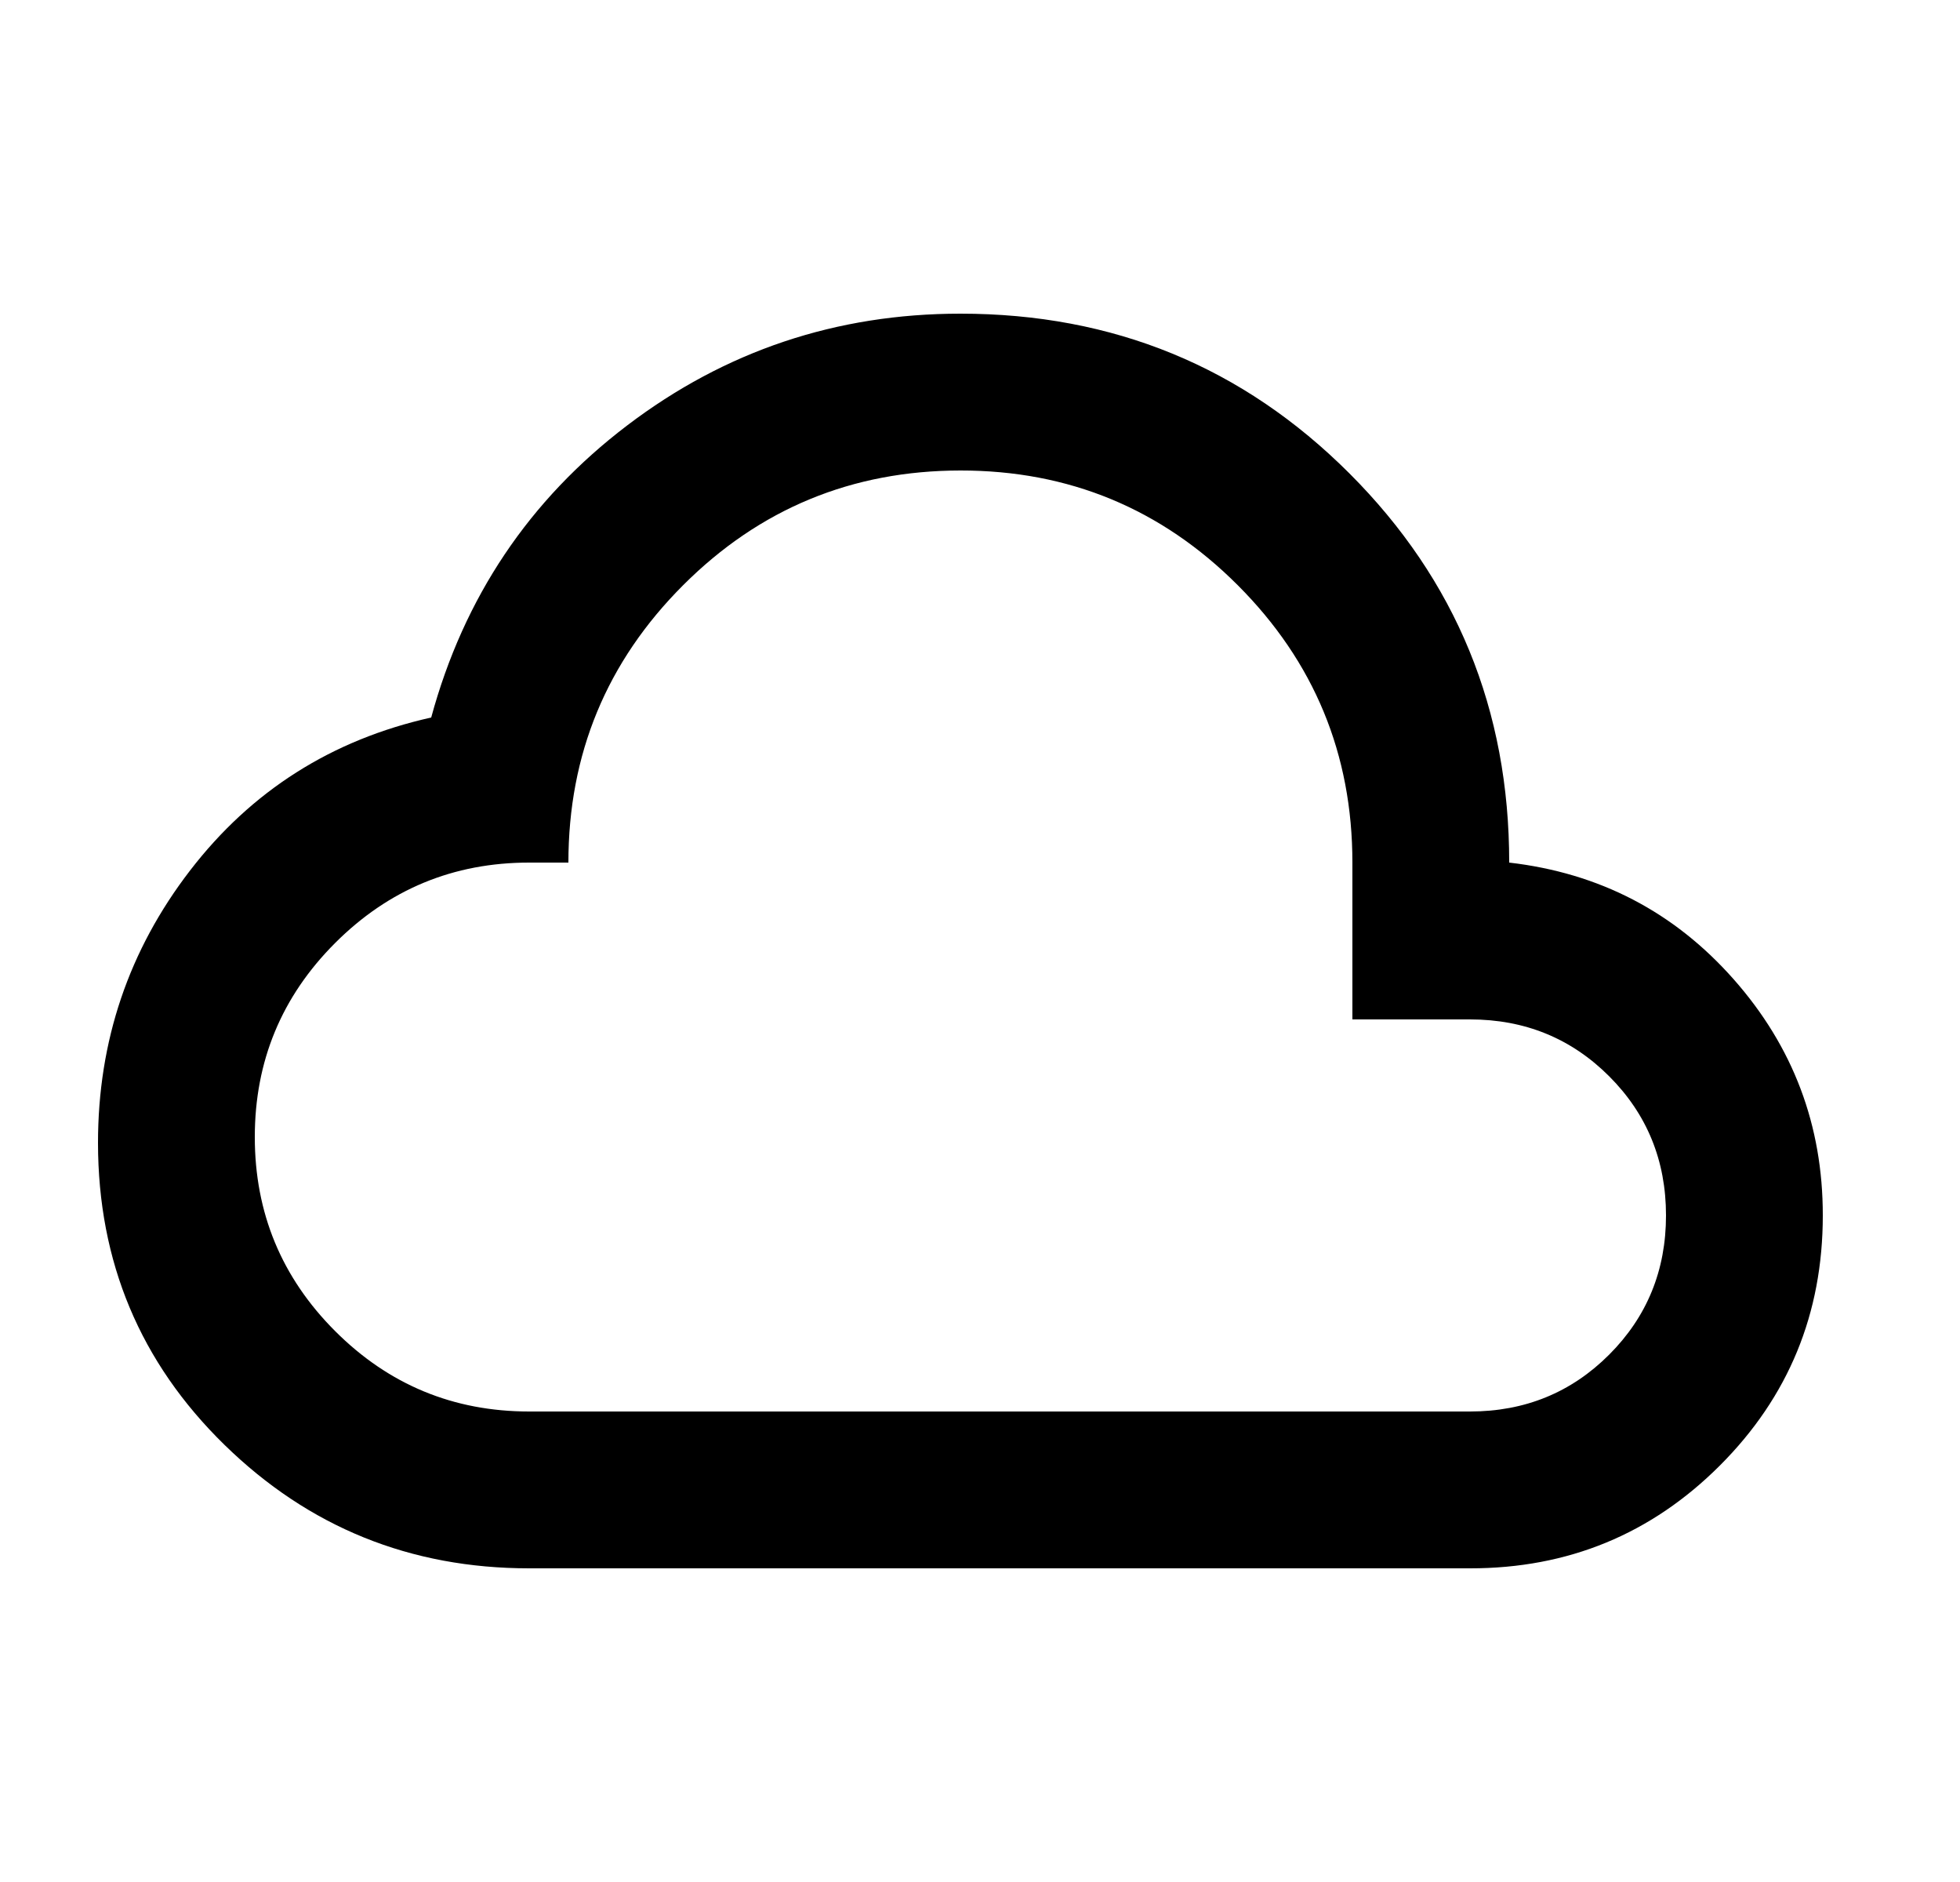
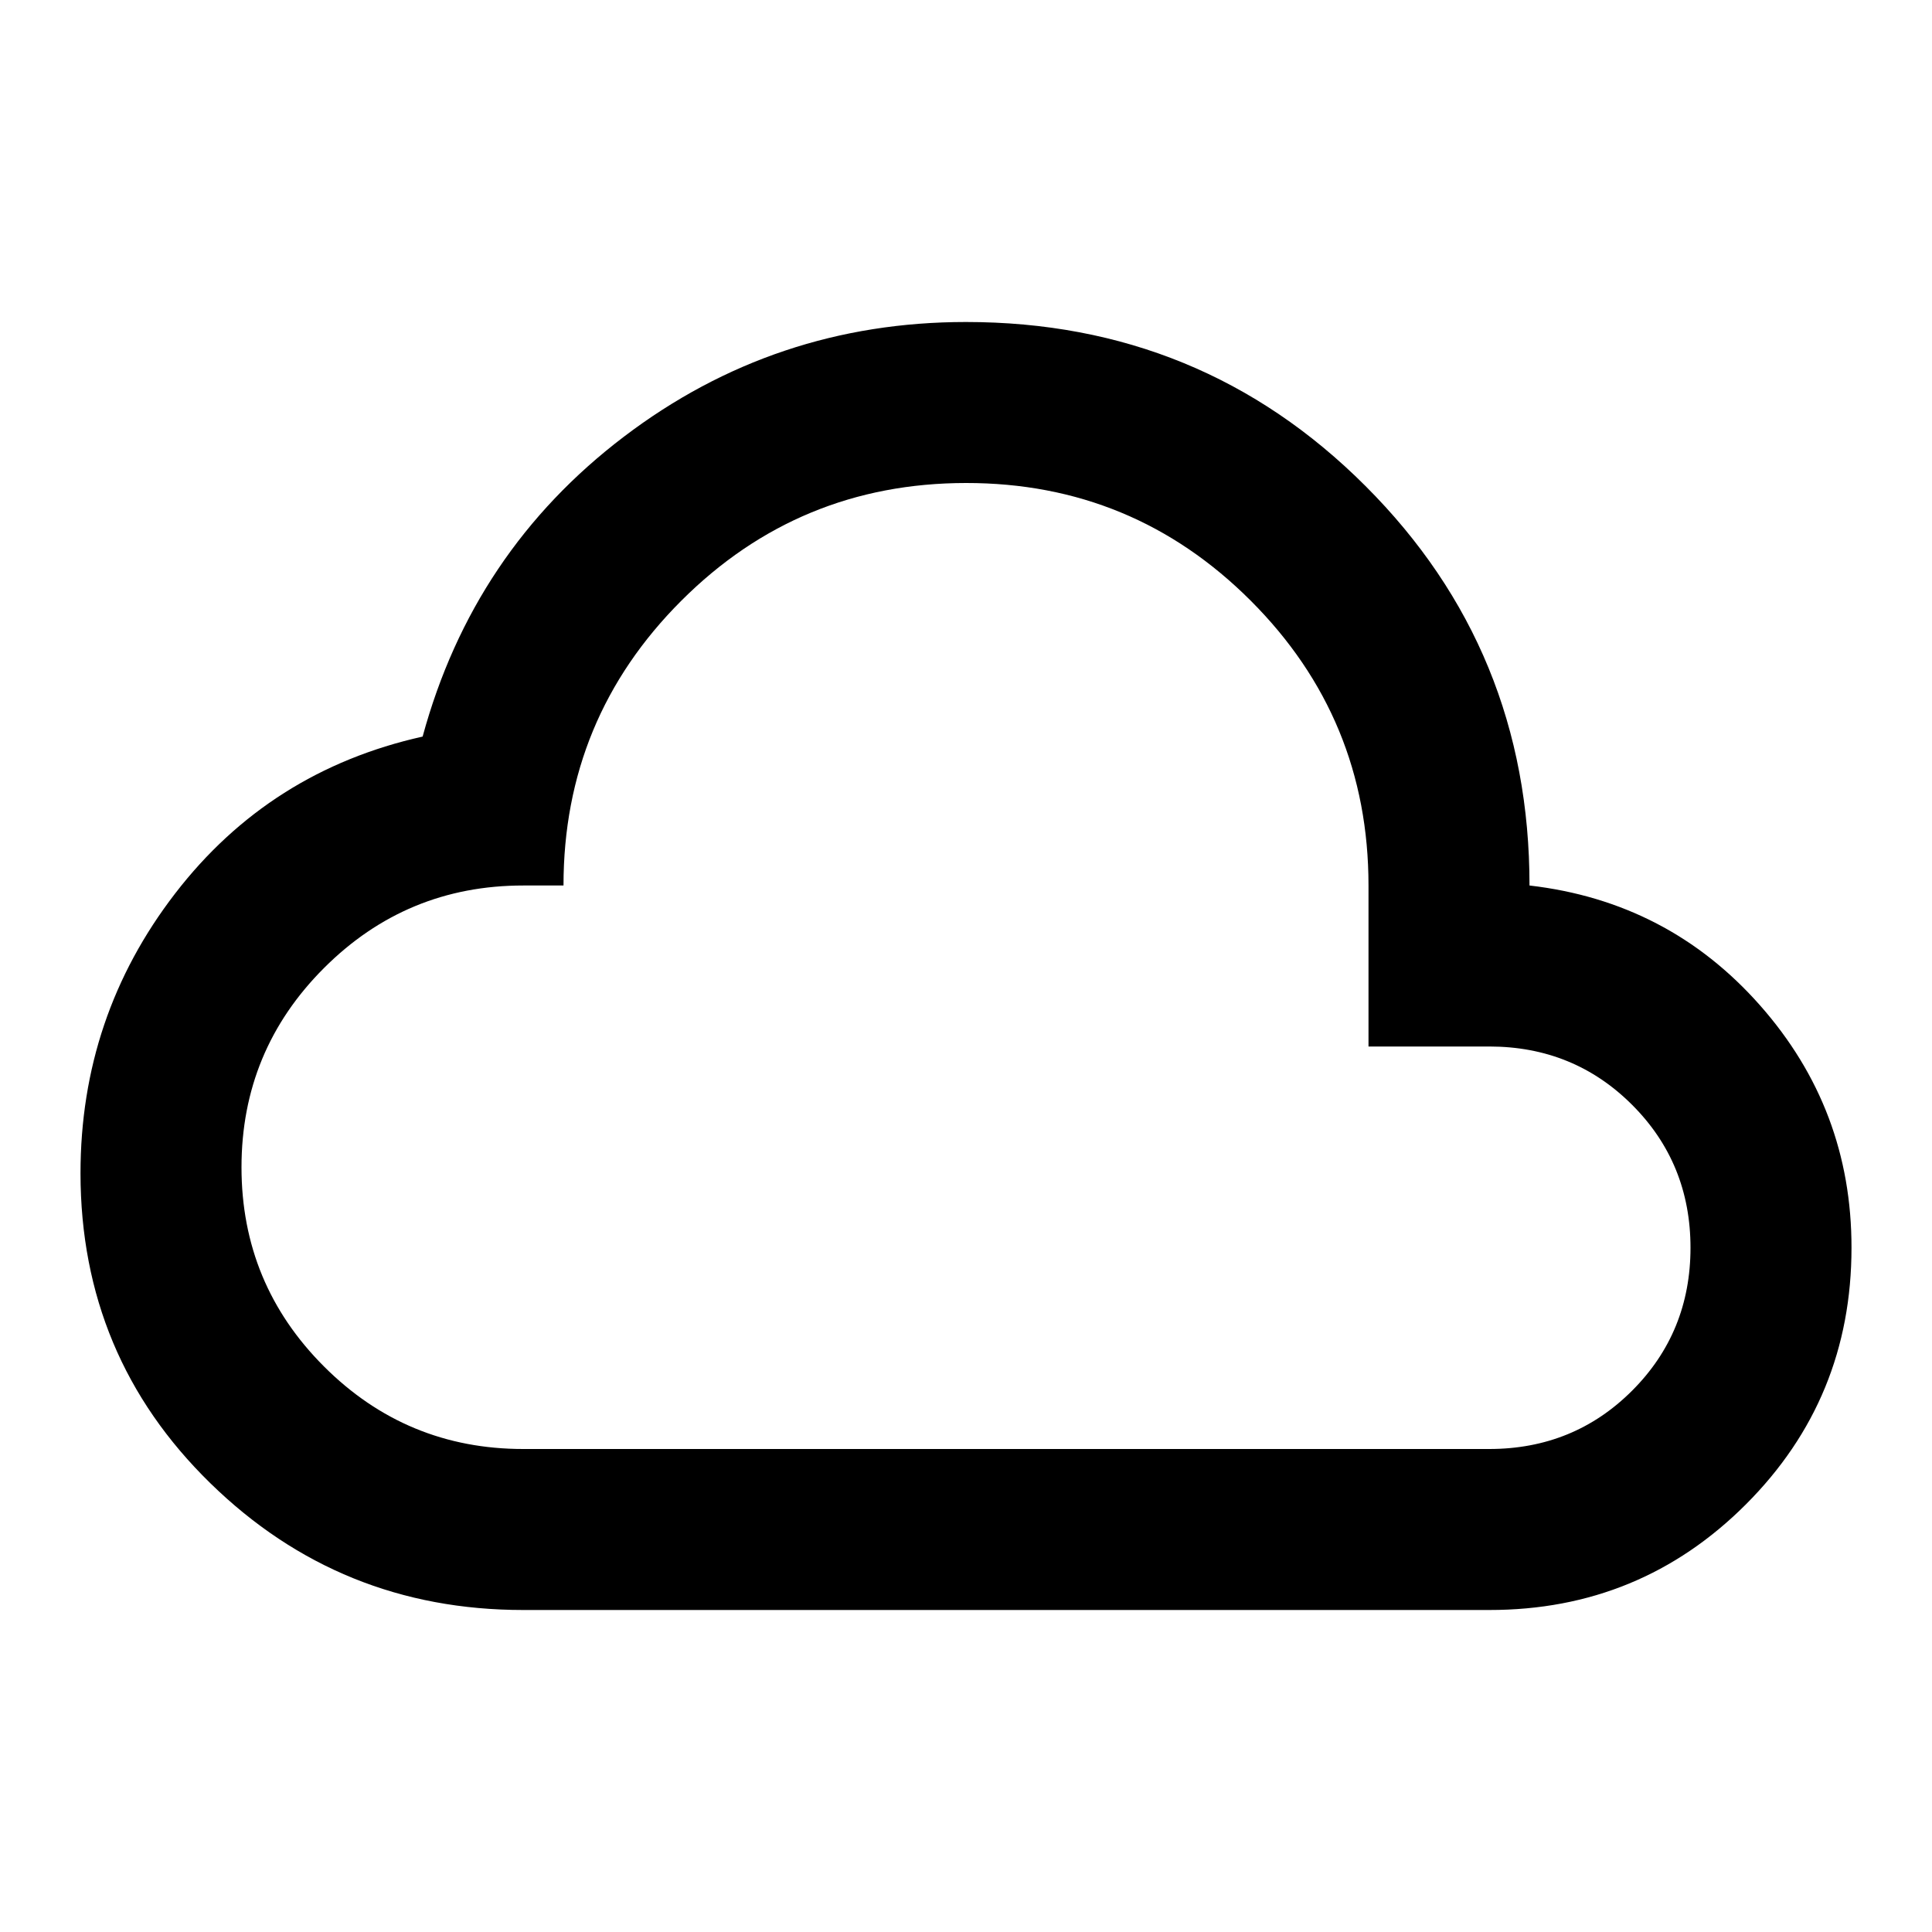
- <svg xmlns="http://www.w3.org/2000/svg" viewBox="0 0 25 24">
-   <path d="M6.75 20C5.233 20 3.938 19.475 2.863 18.425C1.788 17.375 1.251 16.092 1.25 14.575C1.25 13.275 1.642 12.117 2.425 11.1C3.208 10.083 4.233 9.433 5.5 9.15C5.917 7.617 6.75 6.375 8 5.425C9.25 4.475 10.667 4 12.25 4C14.2 4 15.854 4.679 17.213 6.038C18.572 7.397 19.251 9.051 19.25 11C20.4 11.133 21.354 11.629 22.113 12.488C22.872 13.347 23.251 14.351 23.25 15.5C23.25 16.75 22.813 17.813 21.938 18.688C21.063 19.563 20.001 20.001 18.75 20H6.75ZM6.75 18H18.75C19.45 18 20.042 17.758 20.525 17.275C21.008 16.792 21.25 16.2 21.25 15.5C21.25 14.8 21.008 14.208 20.525 13.725C20.042 13.242 19.45 13 18.75 13H17.25V11C17.25 9.617 16.762 8.437 15.787 7.462C14.812 6.487 13.633 5.999 12.25 6C10.867 6.001 9.688 6.488 8.713 7.463C7.738 8.438 7.25 9.617 7.25 11H6.75C5.783 11 4.958 11.342 4.275 12.025C3.592 12.708 3.25 13.533 3.25 14.5C3.25 15.467 3.592 16.292 4.275 16.975C4.958 17.658 5.783 18 6.75 18Z" />
+ <svg xmlns="http://www.w3.org/2000/svg" viewBox="0 0 24 24">
+   <path d="M6.5 20C4.983 20 3.688 19.475 2.613 18.425C1.538 17.375 1.001 16.092 1 14.575C1 13.275 1.392 12.117 2.175 11.1C2.958 10.083 3.983 9.433 5.25 9.15C5.667 7.617 6.5 6.375 7.75 5.425C9 4.475 10.417 4 12 4C13.95 4 15.604 4.679 16.963 6.038C18.322 7.397 19.001 9.051 19 11C20.15 11.133 21.104 11.629 21.863 12.488C22.622 13.347 23.001 14.351 23 15.5C23 16.75 22.563 17.813 21.688 18.688C20.813 19.563 19.751 20.001 18.5 20H6.5ZM6.5 18H18.5C19.2 18 19.792 17.758 20.275 17.275C20.758 16.792 21 16.2 21 15.5C21 14.8 20.758 14.208 20.275 13.725C19.792 13.242 19.2 13 18.5 13H17V11C17 9.617 16.512 8.437 15.537 7.462C14.562 6.487 13.383 5.999 12 6C10.617 6.001 9.438 6.488 8.463 7.463C7.488 8.438 7 9.617 7 11H6.5C5.533 11 4.708 11.342 4.025 12.025C3.342 12.708 3 13.533 3 14.5C3 15.467 3.342 16.292 4.025 16.975C4.708 17.658 5.533 18 6.5 18Z" />
</svg>
